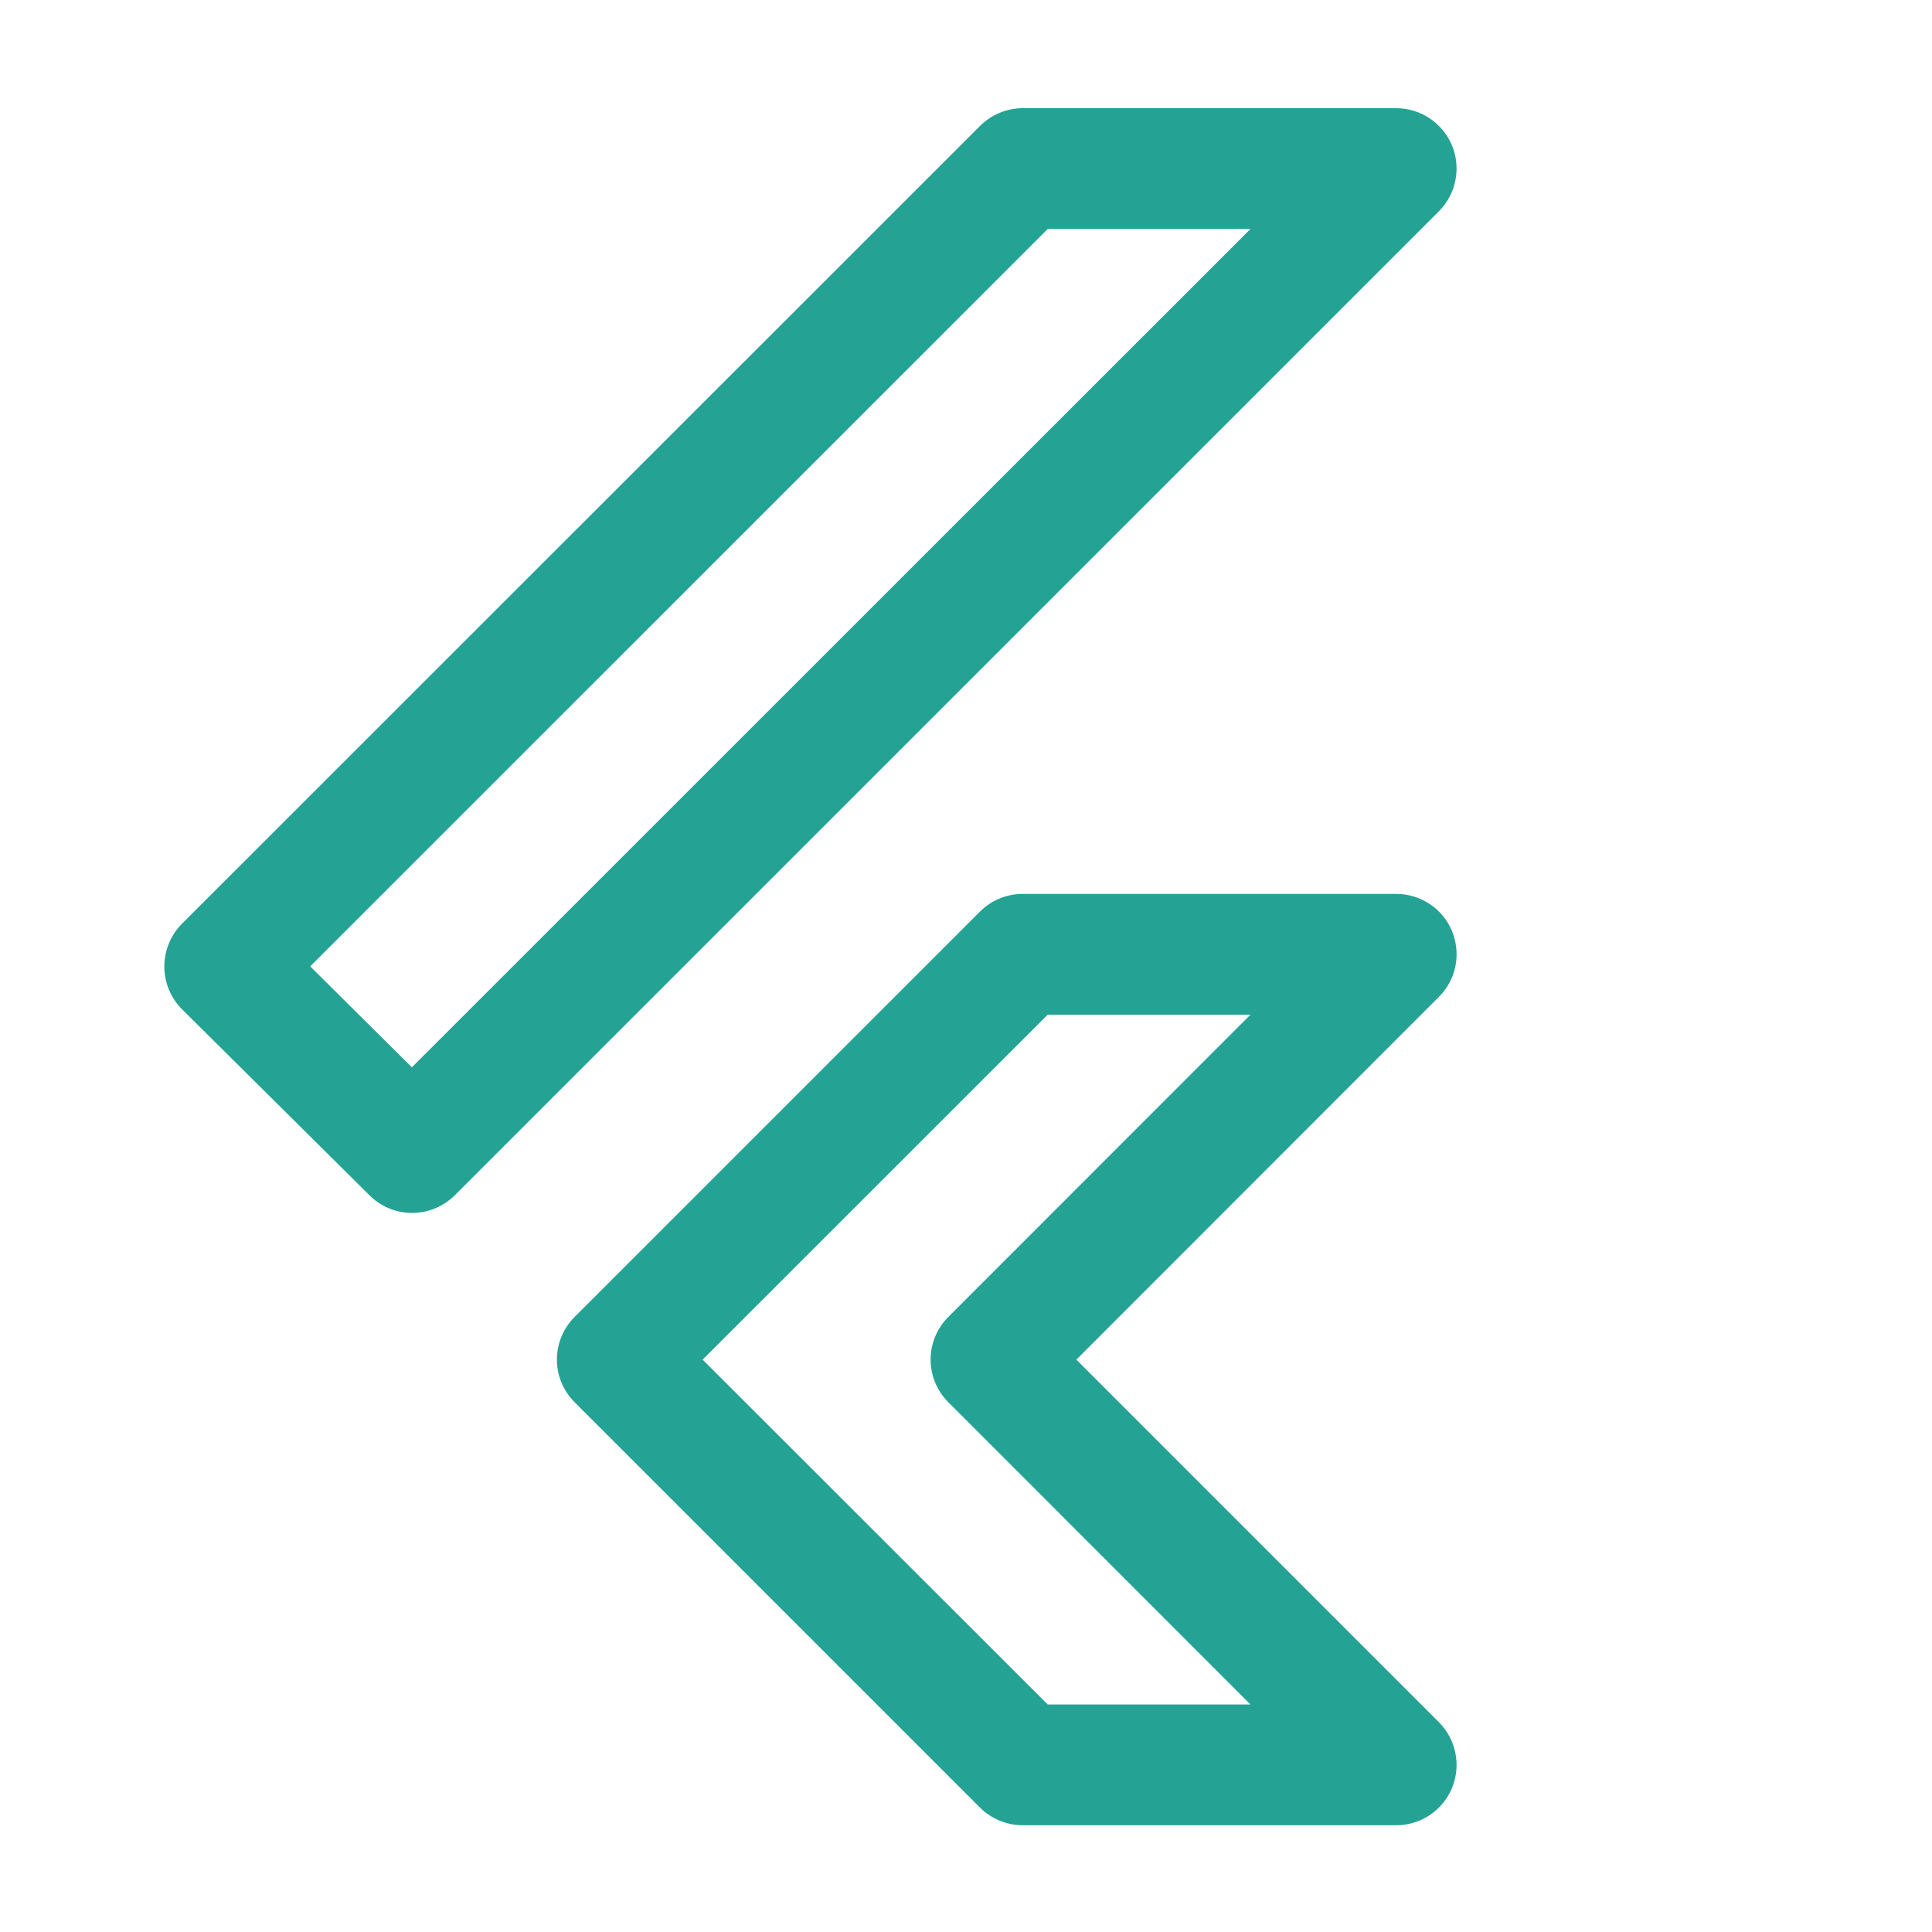
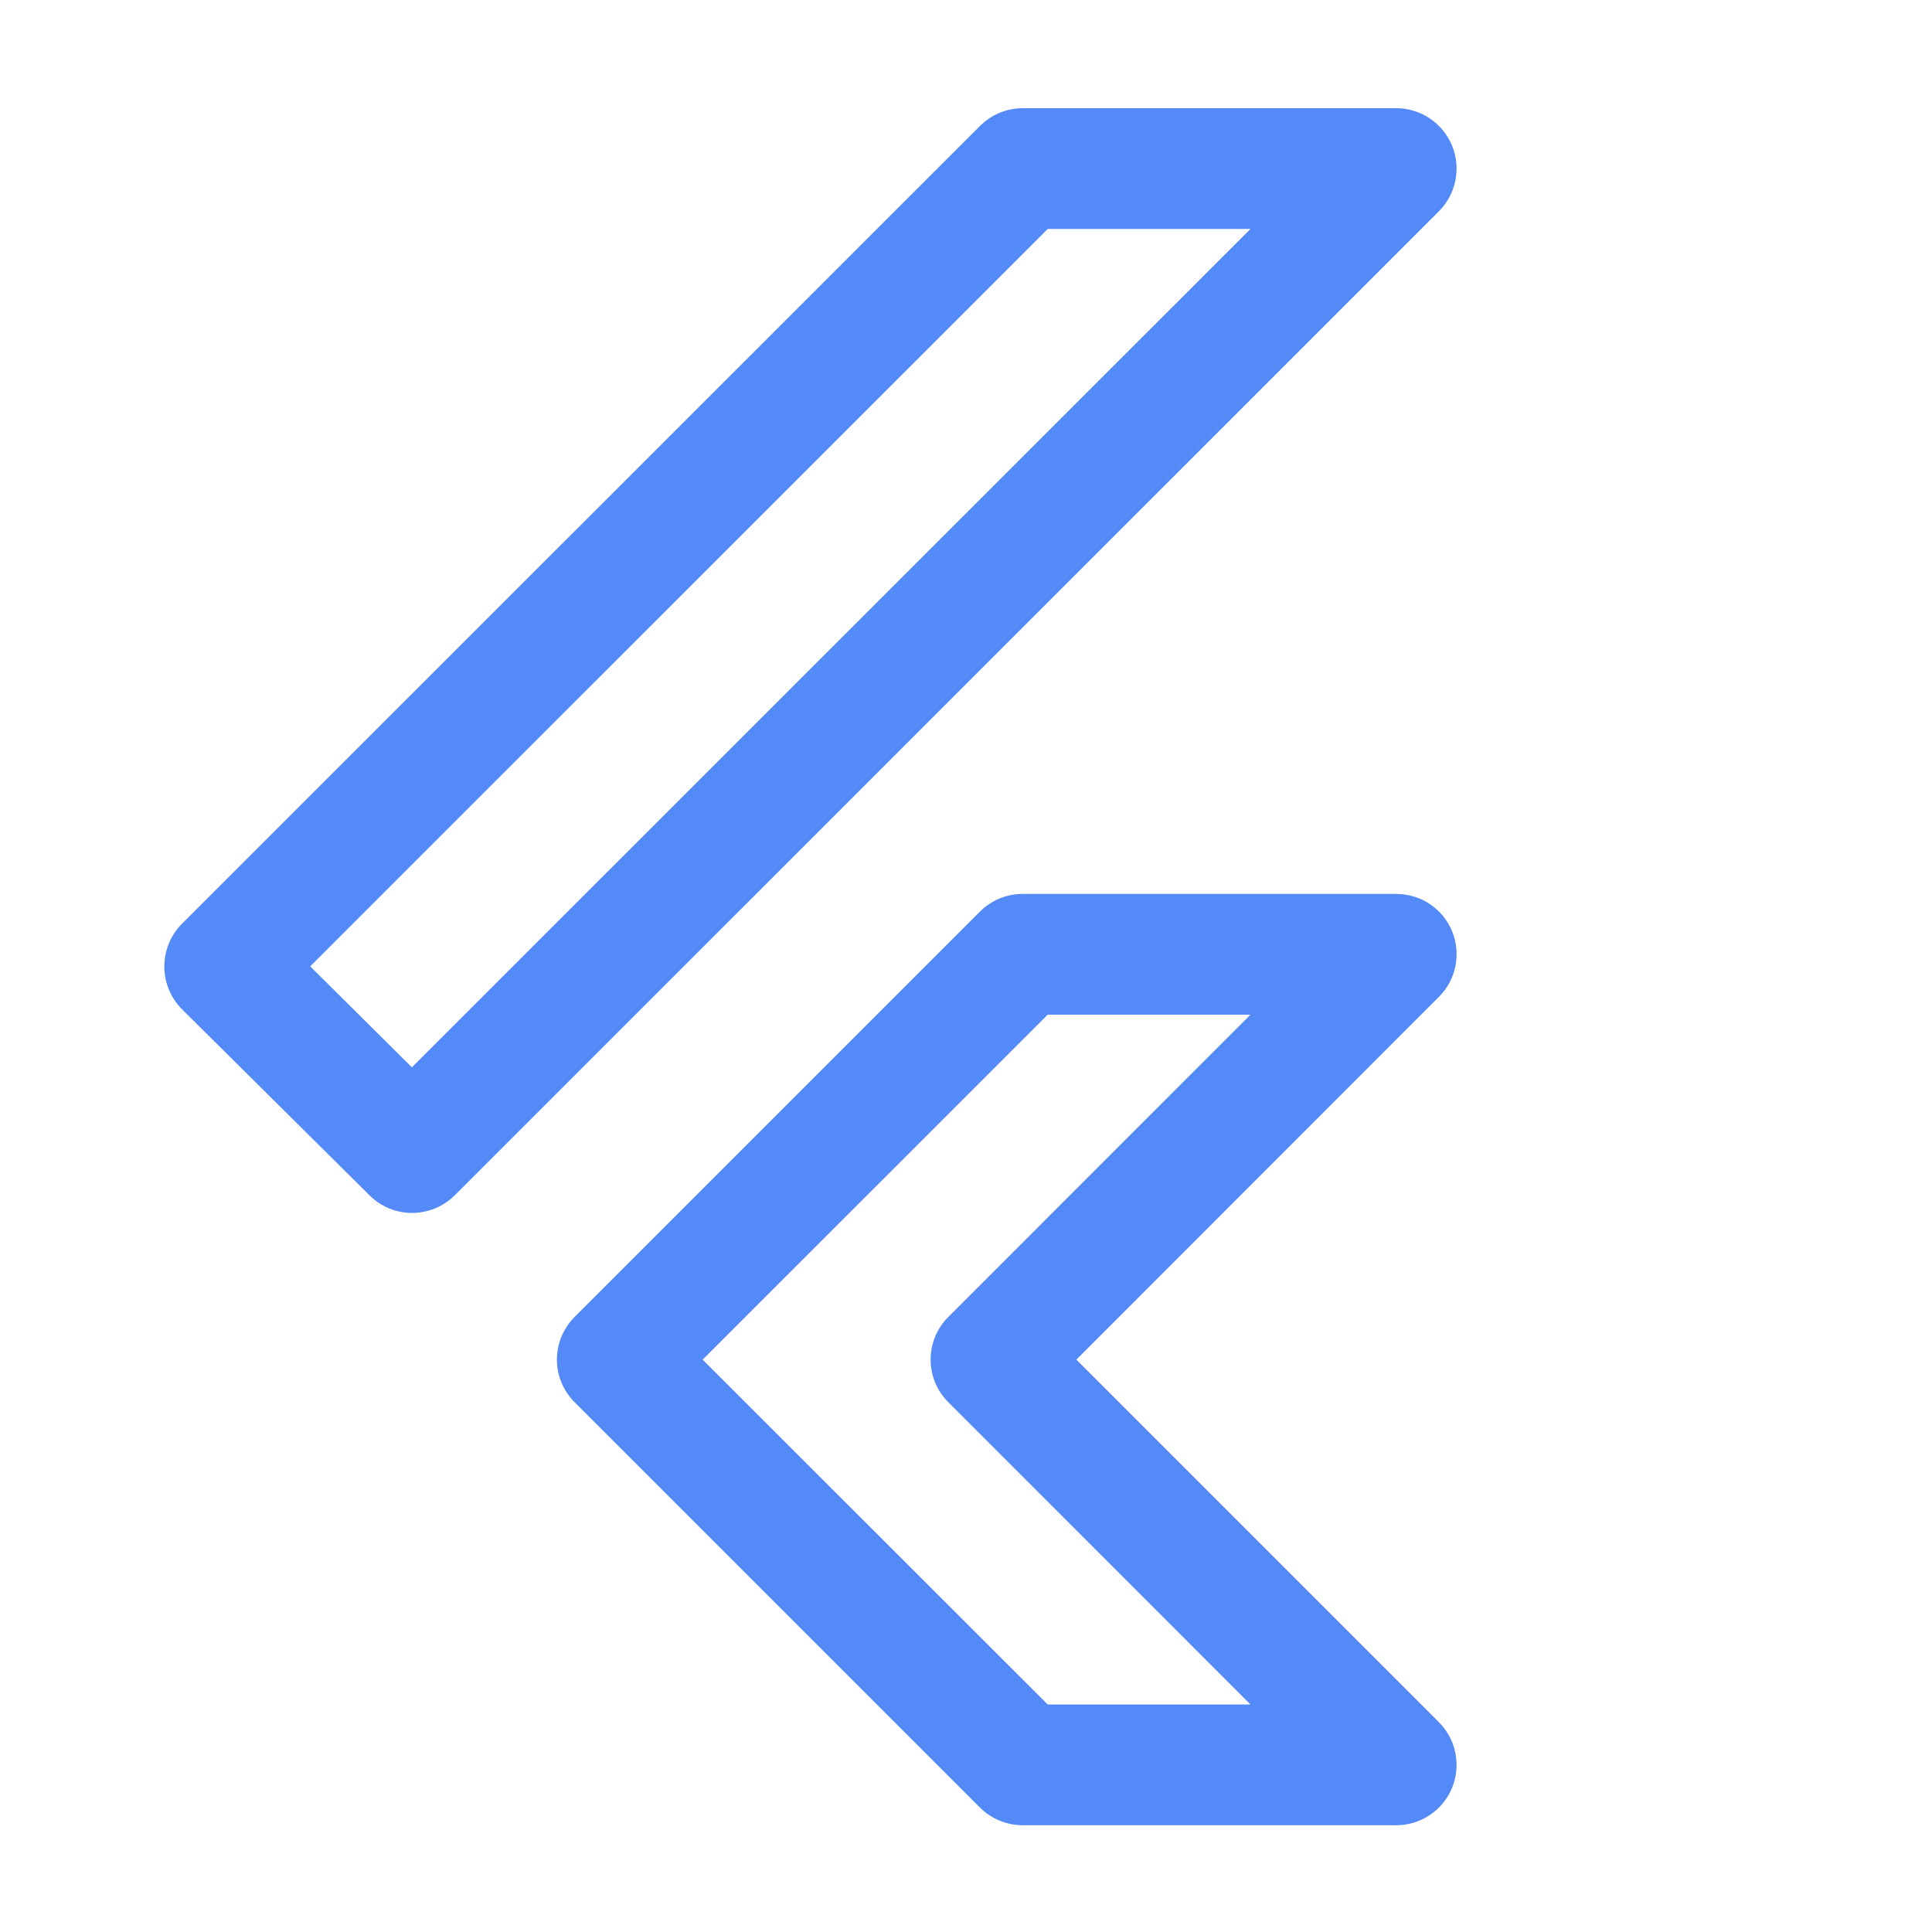
<svg xmlns="http://www.w3.org/2000/svg" width="16" height="16" viewBox="0 0 16 16" fill="none">
-   <path d="M2.569 8.003L3.411 8.839L10.356 1.896H8.677L2.569 8.003ZM3.412 10.045C3.285 10.045 3.157 9.996 3.06 9.899L1.508 8.359C1.414 8.265 1.361 8.138 1.361 8.005C1.361 7.872 1.413 7.744 1.507 7.65L8.116 1.043C8.21 0.949 8.337 0.896 8.47 0.896H11.563C11.765 0.896 11.947 1.018 12.025 1.205C12.102 1.392 12.059 1.607 11.916 1.75L3.766 9.899C3.668 9.996 3.54 10.045 3.412 10.045Z" fill="#24A394" />
-   <path d="M8.677 14.116H10.356L7.854 11.613C7.658 11.418 7.658 11.101 7.854 10.906L10.356 8.403H8.677L5.819 11.26L8.677 14.116ZM11.563 15.116H8.47C8.337 15.116 8.21 15.063 8.116 14.97L4.759 11.613C4.665 11.519 4.612 11.392 4.612 11.26C4.612 11.127 4.665 11 4.759 10.906L8.116 7.549C8.21 7.455 8.337 7.403 8.47 7.403H11.563C11.765 7.403 11.948 7.524 12.025 7.711C12.102 7.898 12.06 8.113 11.916 8.256L8.914 11.26L11.916 14.262C12.059 14.405 12.102 14.621 12.025 14.807C11.948 14.994 11.765 15.116 11.563 15.116Z" fill="#24A394" />
+   <path d="M2.569 8.003L3.411 8.839L10.356 1.896H8.677L2.569 8.003ZM3.412 10.045C3.285 10.045 3.157 9.996 3.06 9.899L1.508 8.359C1.414 8.265 1.361 8.138 1.361 8.005C1.361 7.872 1.413 7.744 1.507 7.65L8.116 1.043C8.21 0.949 8.337 0.896 8.47 0.896H11.563C11.765 0.896 11.947 1.018 12.025 1.205C12.102 1.392 12.059 1.607 11.916 1.75L3.766 9.899C3.668 9.996 3.54 10.045 3.412 10.045Z" fill="#548AF7" />
+   <path d="M8.677 14.116H10.356L7.854 11.613C7.658 11.418 7.658 11.101 7.854 10.906L10.356 8.403H8.677L5.819 11.26L8.677 14.116ZM11.563 15.116H8.47C8.337 15.116 8.21 15.063 8.116 14.97L4.759 11.613C4.665 11.519 4.612 11.392 4.612 11.26C4.612 11.127 4.665 11 4.759 10.906L8.116 7.549C8.21 7.455 8.337 7.403 8.47 7.403H11.563C11.765 7.403 11.948 7.524 12.025 7.711C12.102 7.898 12.06 8.113 11.916 8.256L8.914 11.26L11.916 14.262C12.059 14.405 12.102 14.621 12.025 14.807C11.948 14.994 11.765 15.116 11.563 15.116Z" fill="#548AF7" />
</svg>
